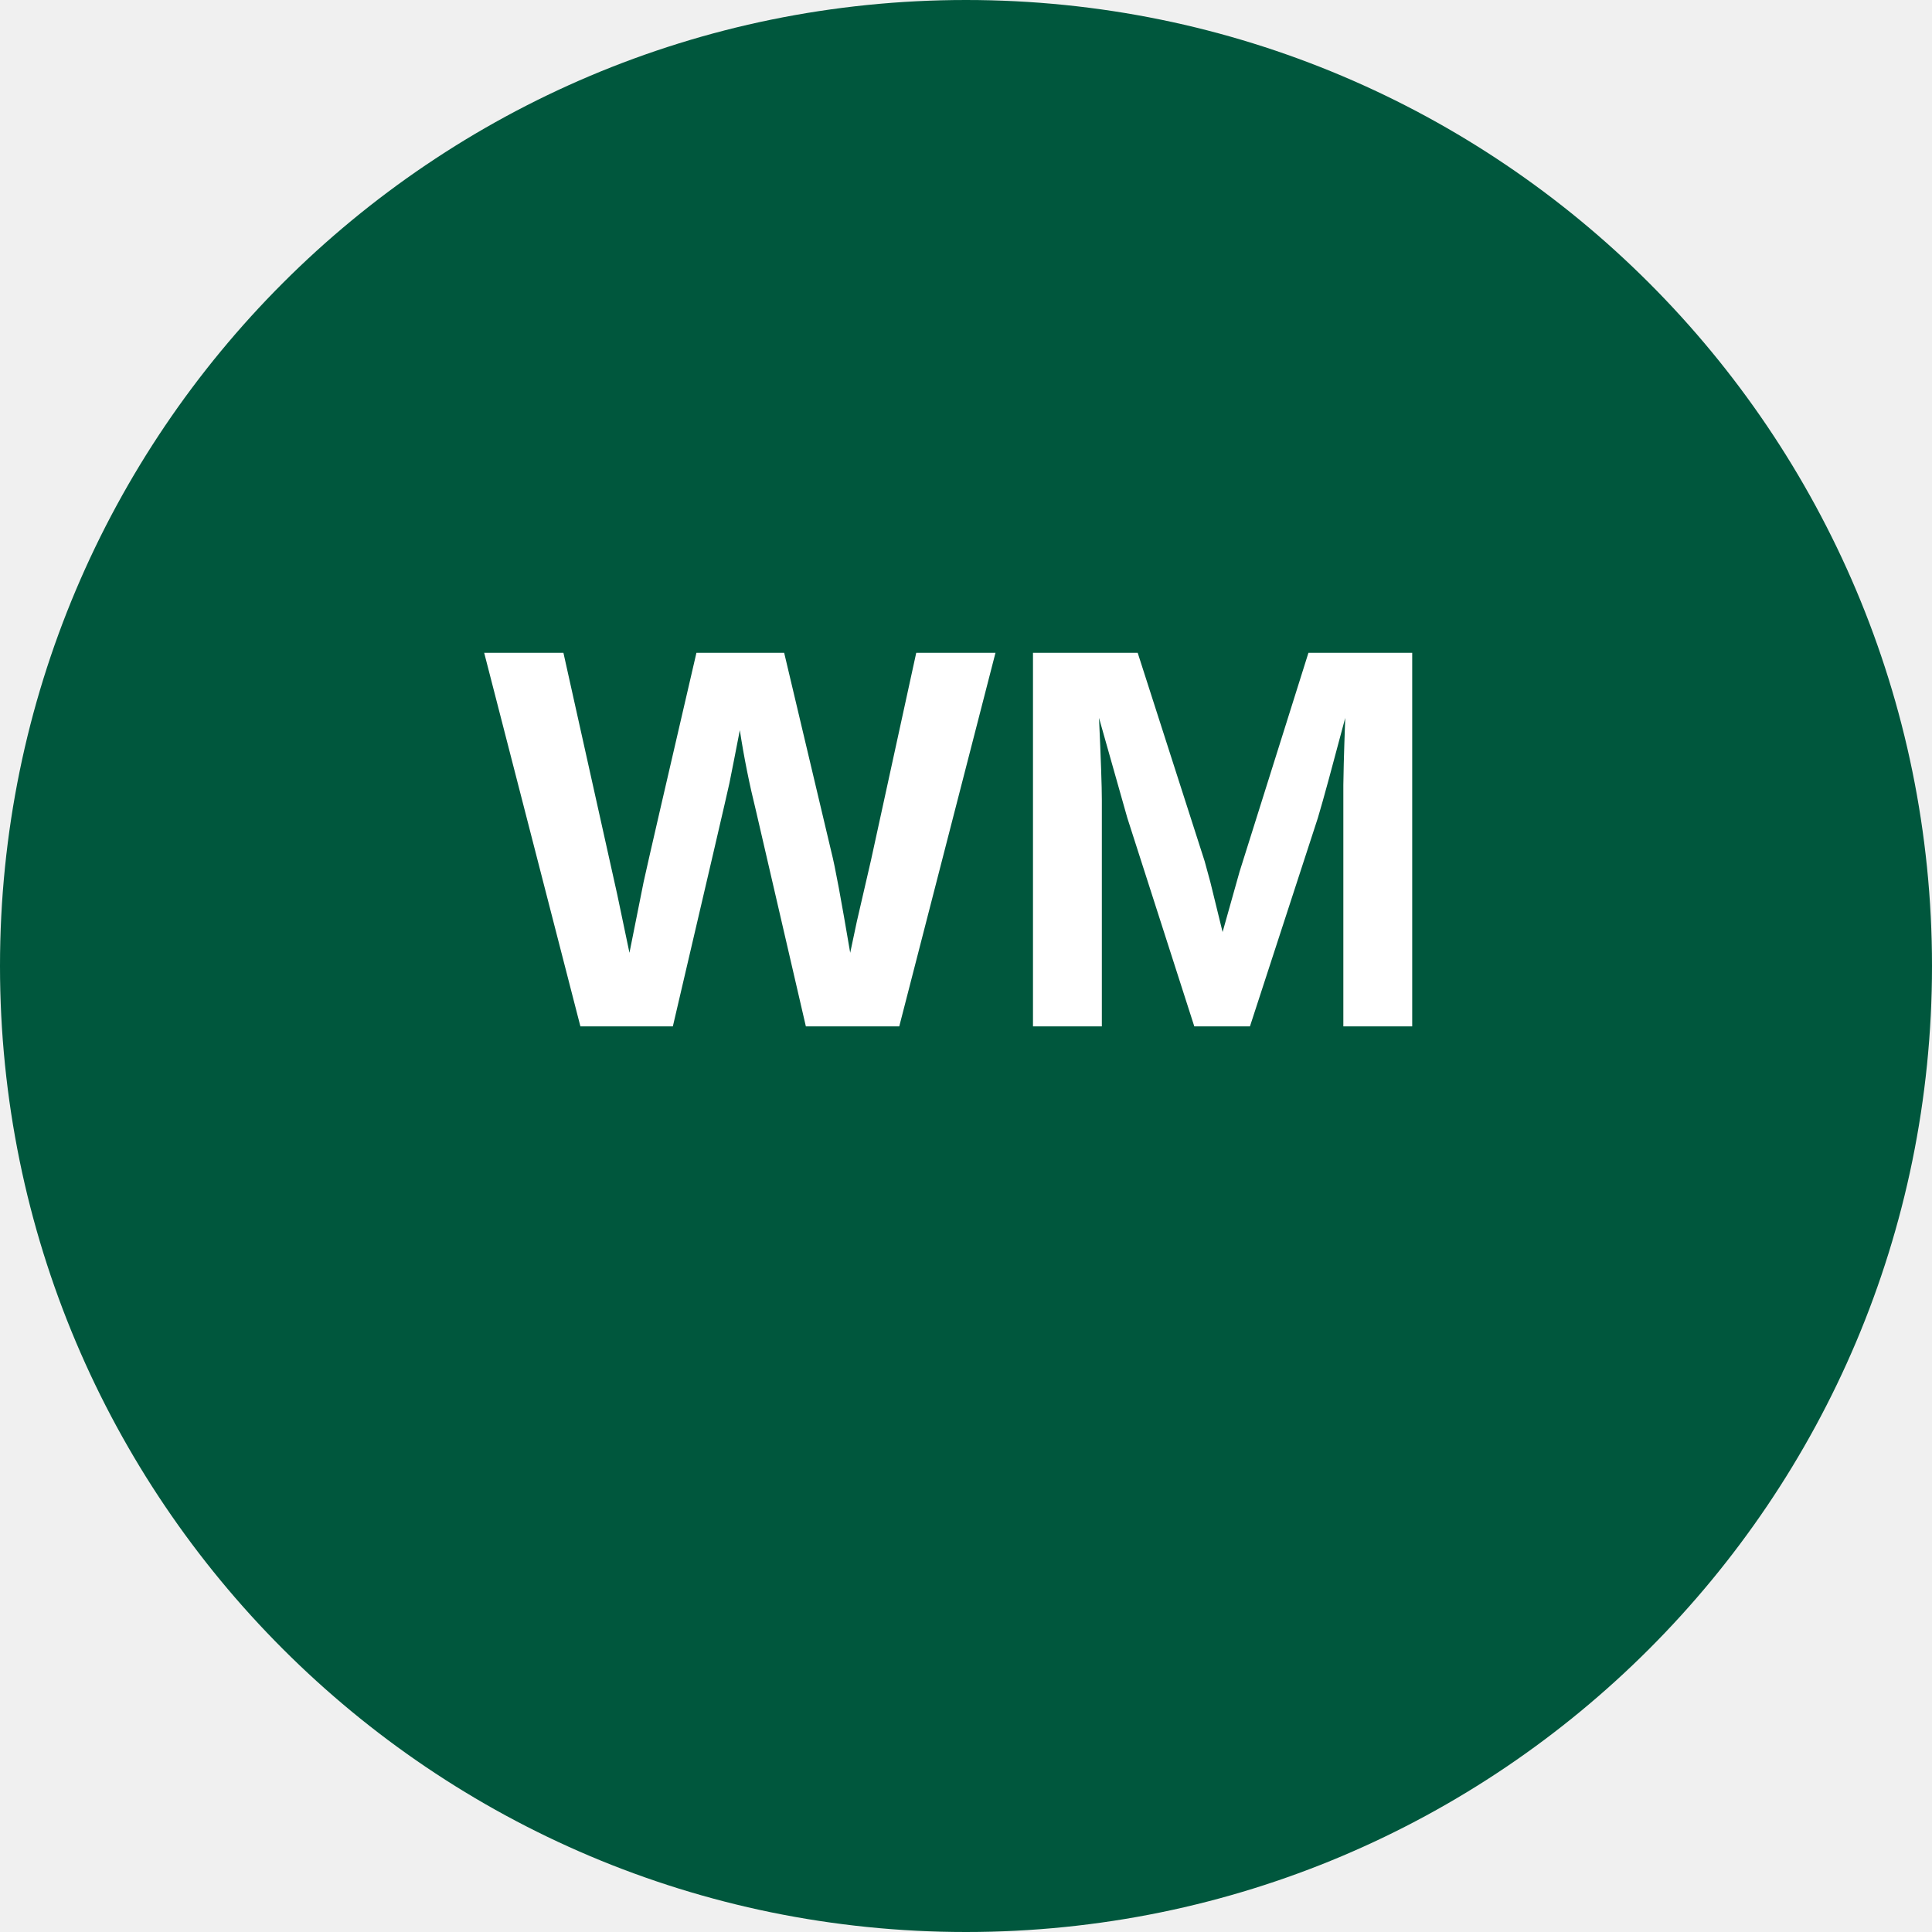
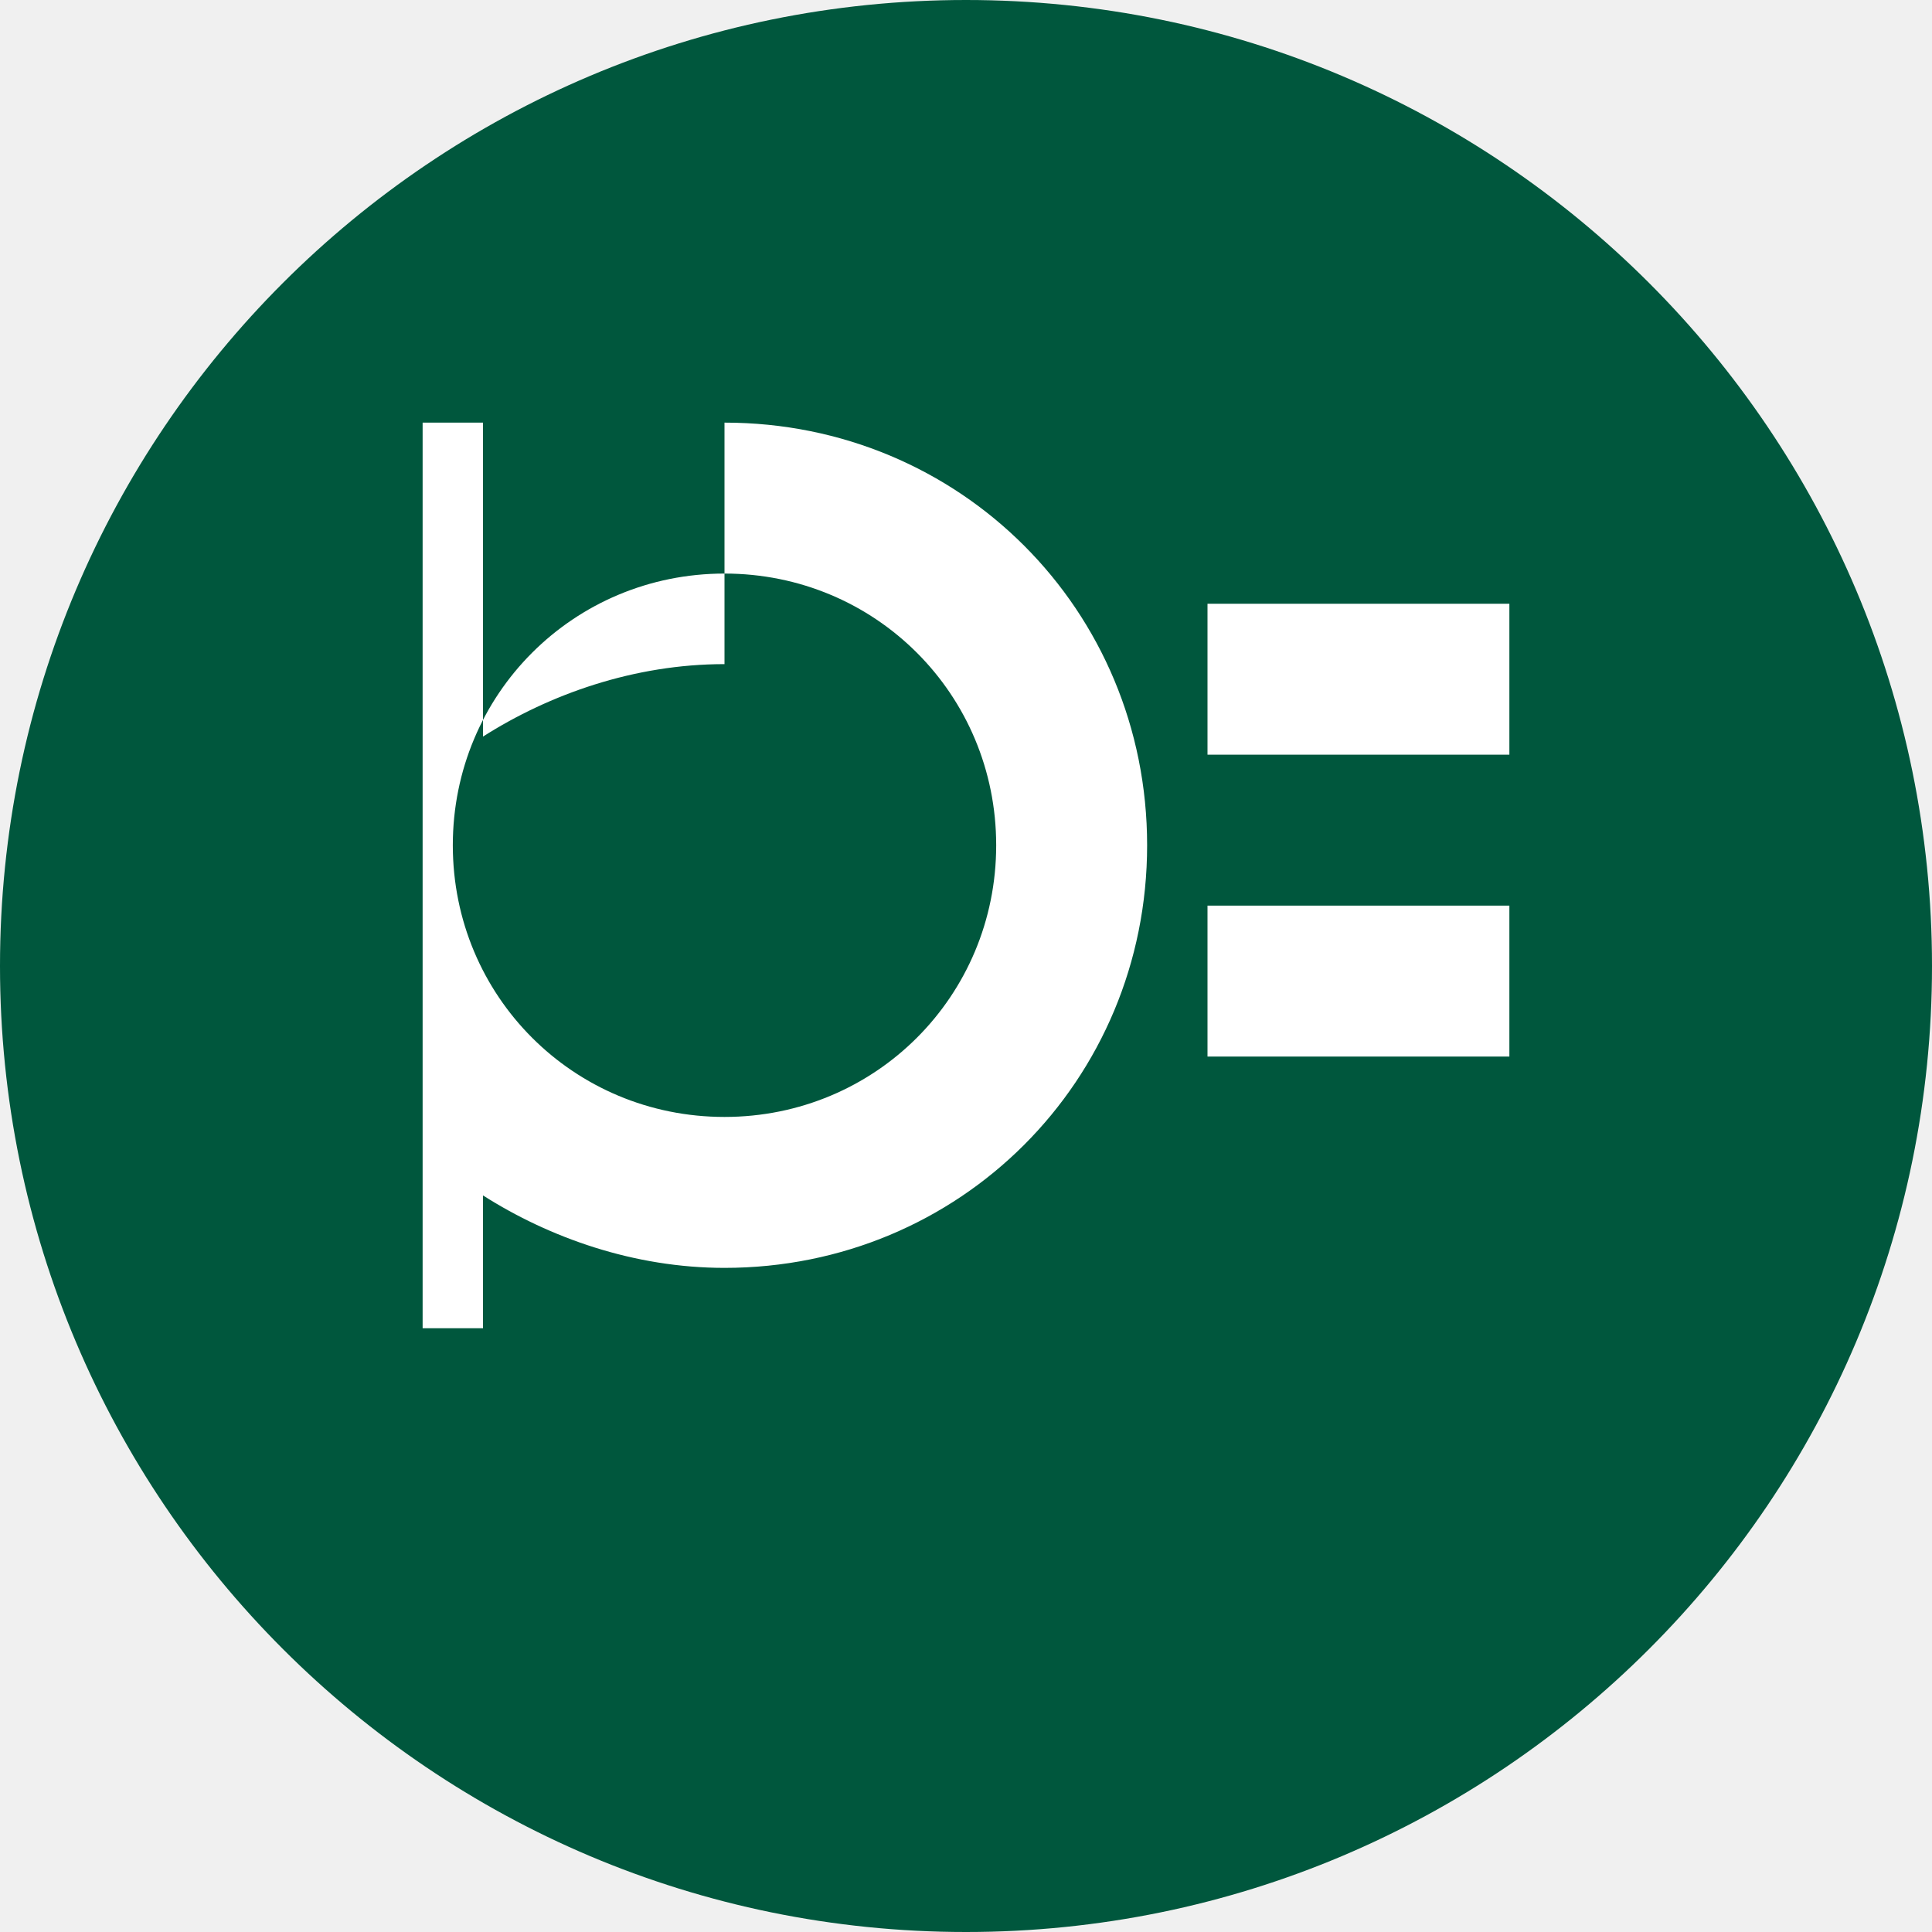
<svg xmlns="http://www.w3.org/2000/svg" viewBox="0 0 32 32" fill="none">
  <circle cx="16" cy="16" r="16" fill="#00573D" />
-   <text x="16" y="17" text-anchor="middle" font-family="Arial,Helvetica,sans-serif" font-weight="bold" font-size="9" fill="#FFFFFF">WM</text>
+   <path d="M12 7c3.9 0 7 3.1 7 7s-3.1 7-7 7c-1.5 0-2.9-.5-4-1.2V22H7V7h1v5.2c1.1-.7 2.5-1.2 4-1.2zm0 2.5c-2.5 0-4.5 2-4.5 4.5s2 4.5 4.5 4.5 4.5-2 4.5-4.5-2-4.5-4.5-4.5z" fill="#FFFFFF" />
+   <path d="M20 10h5v2.5h-5V10zm0 5h5v2.5h-5V15z" fill="#FFFFFF" />
</svg>
